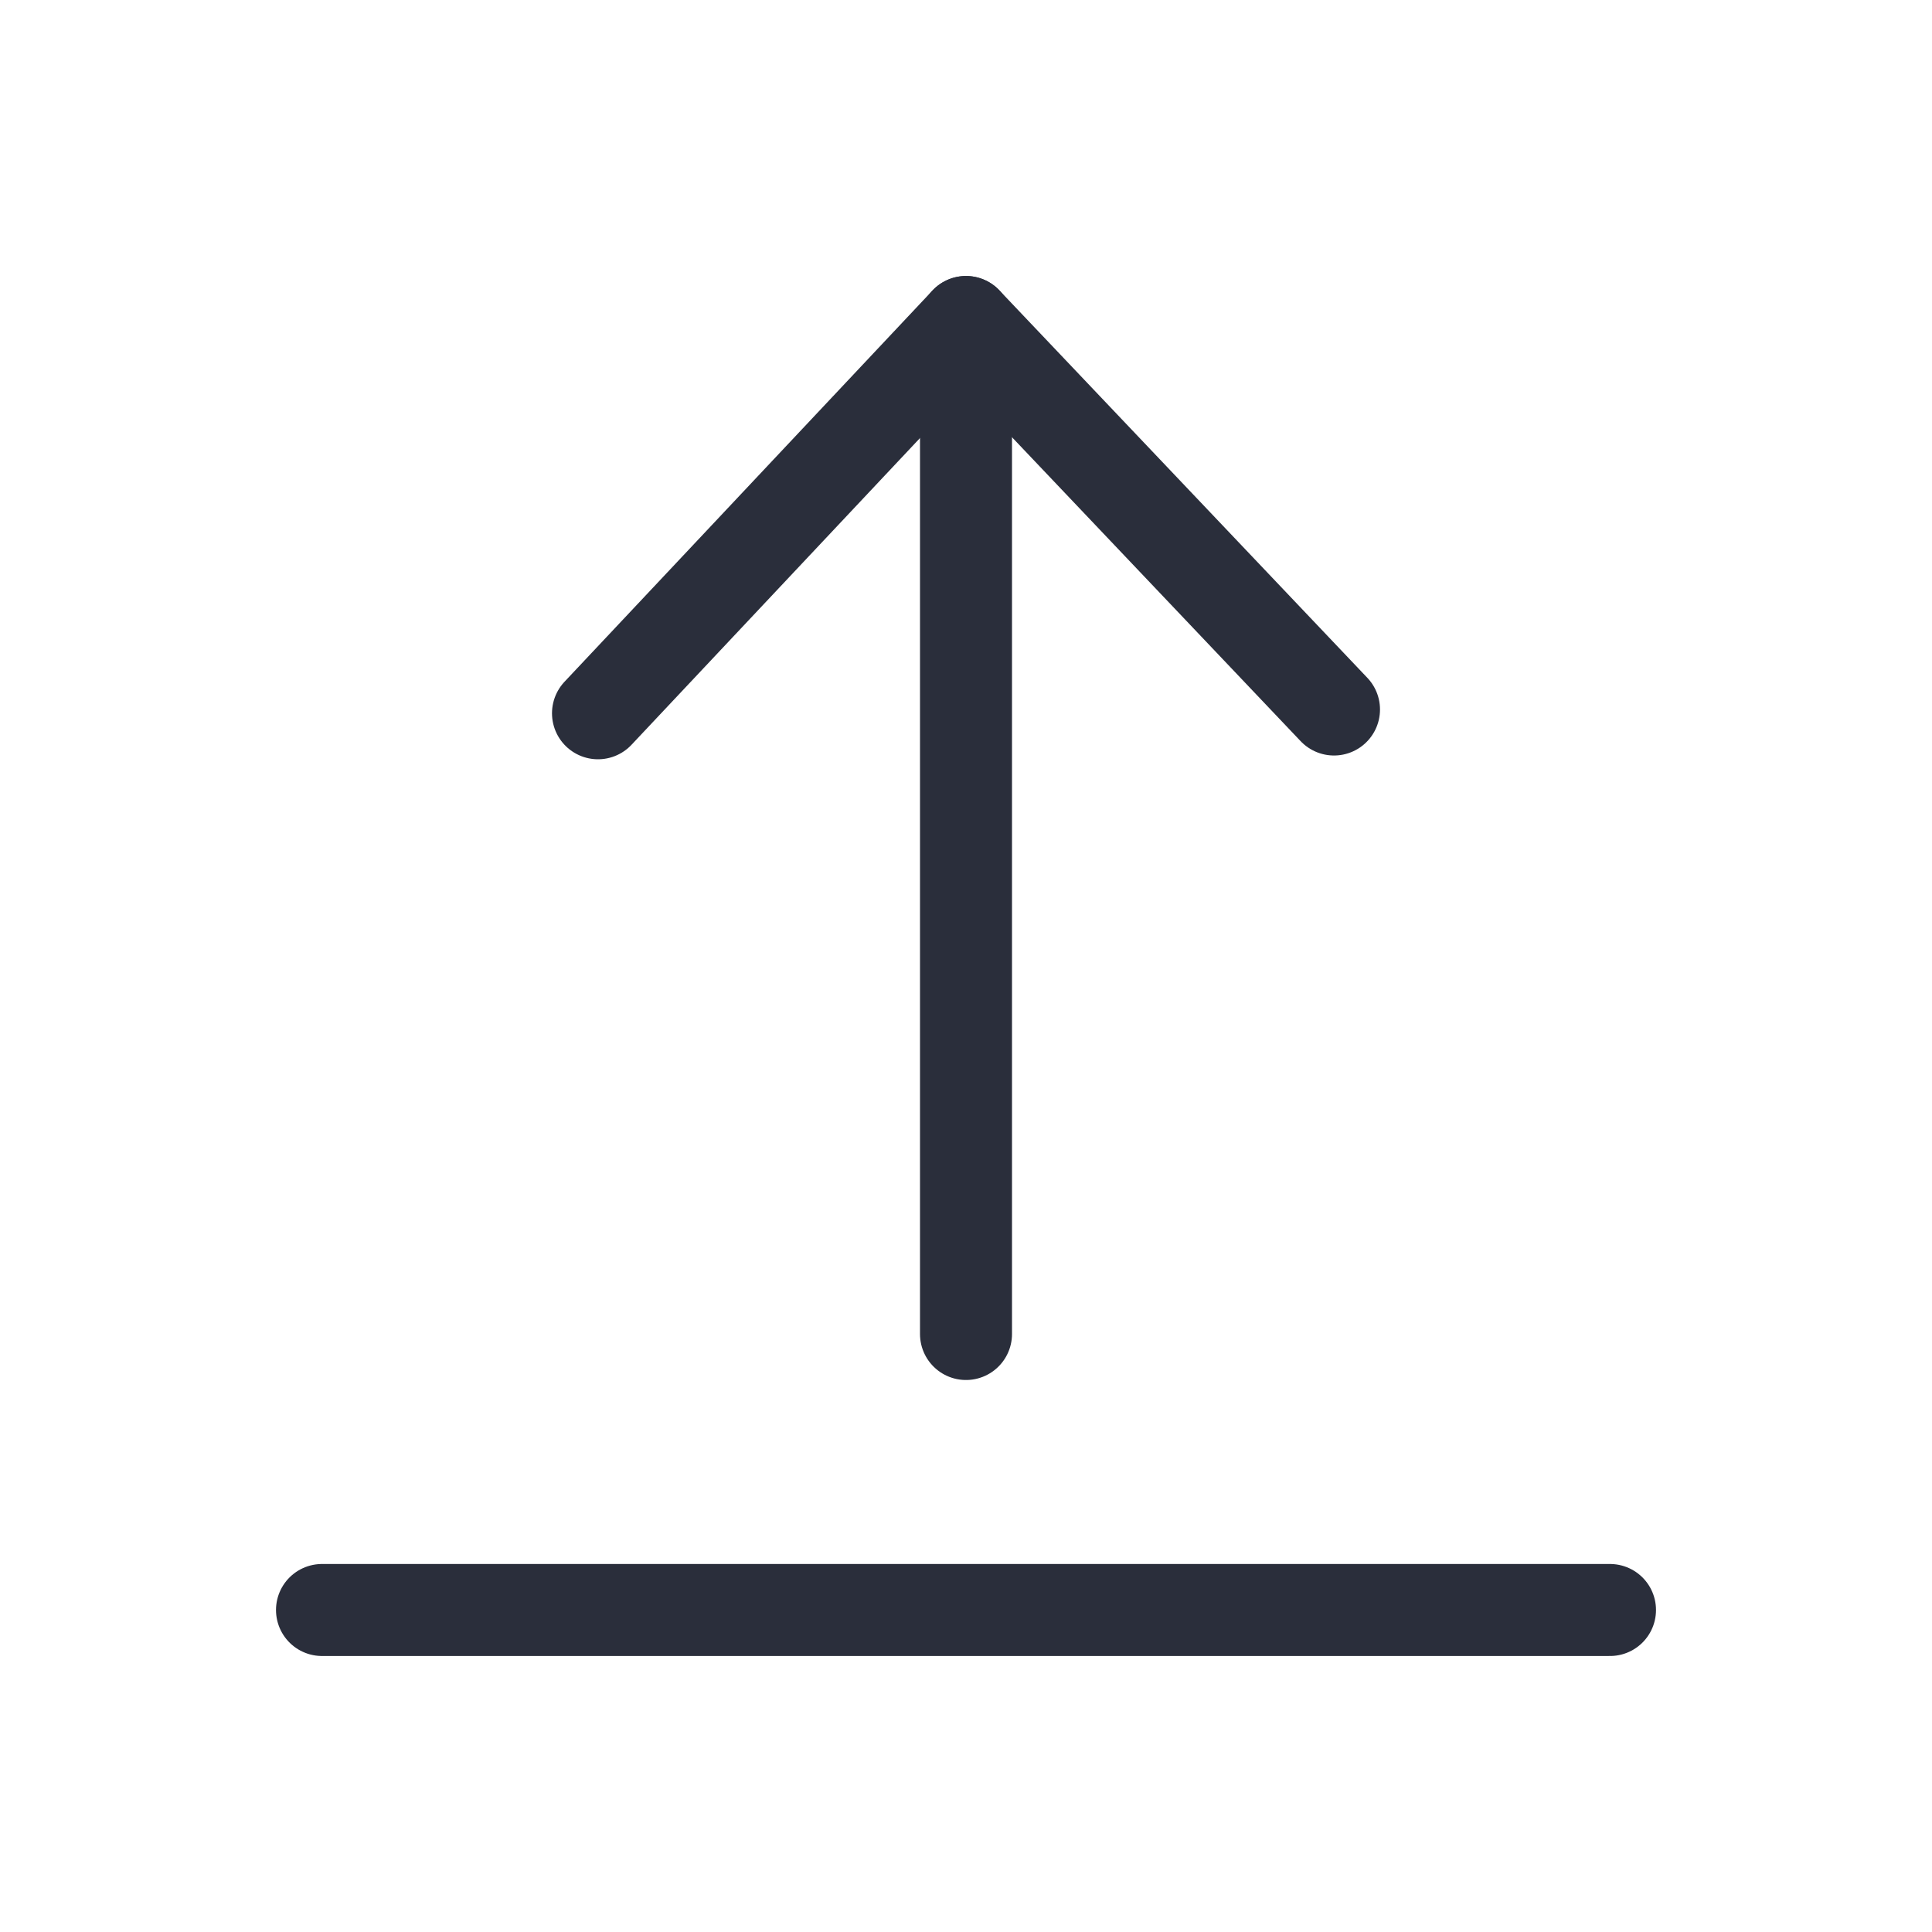
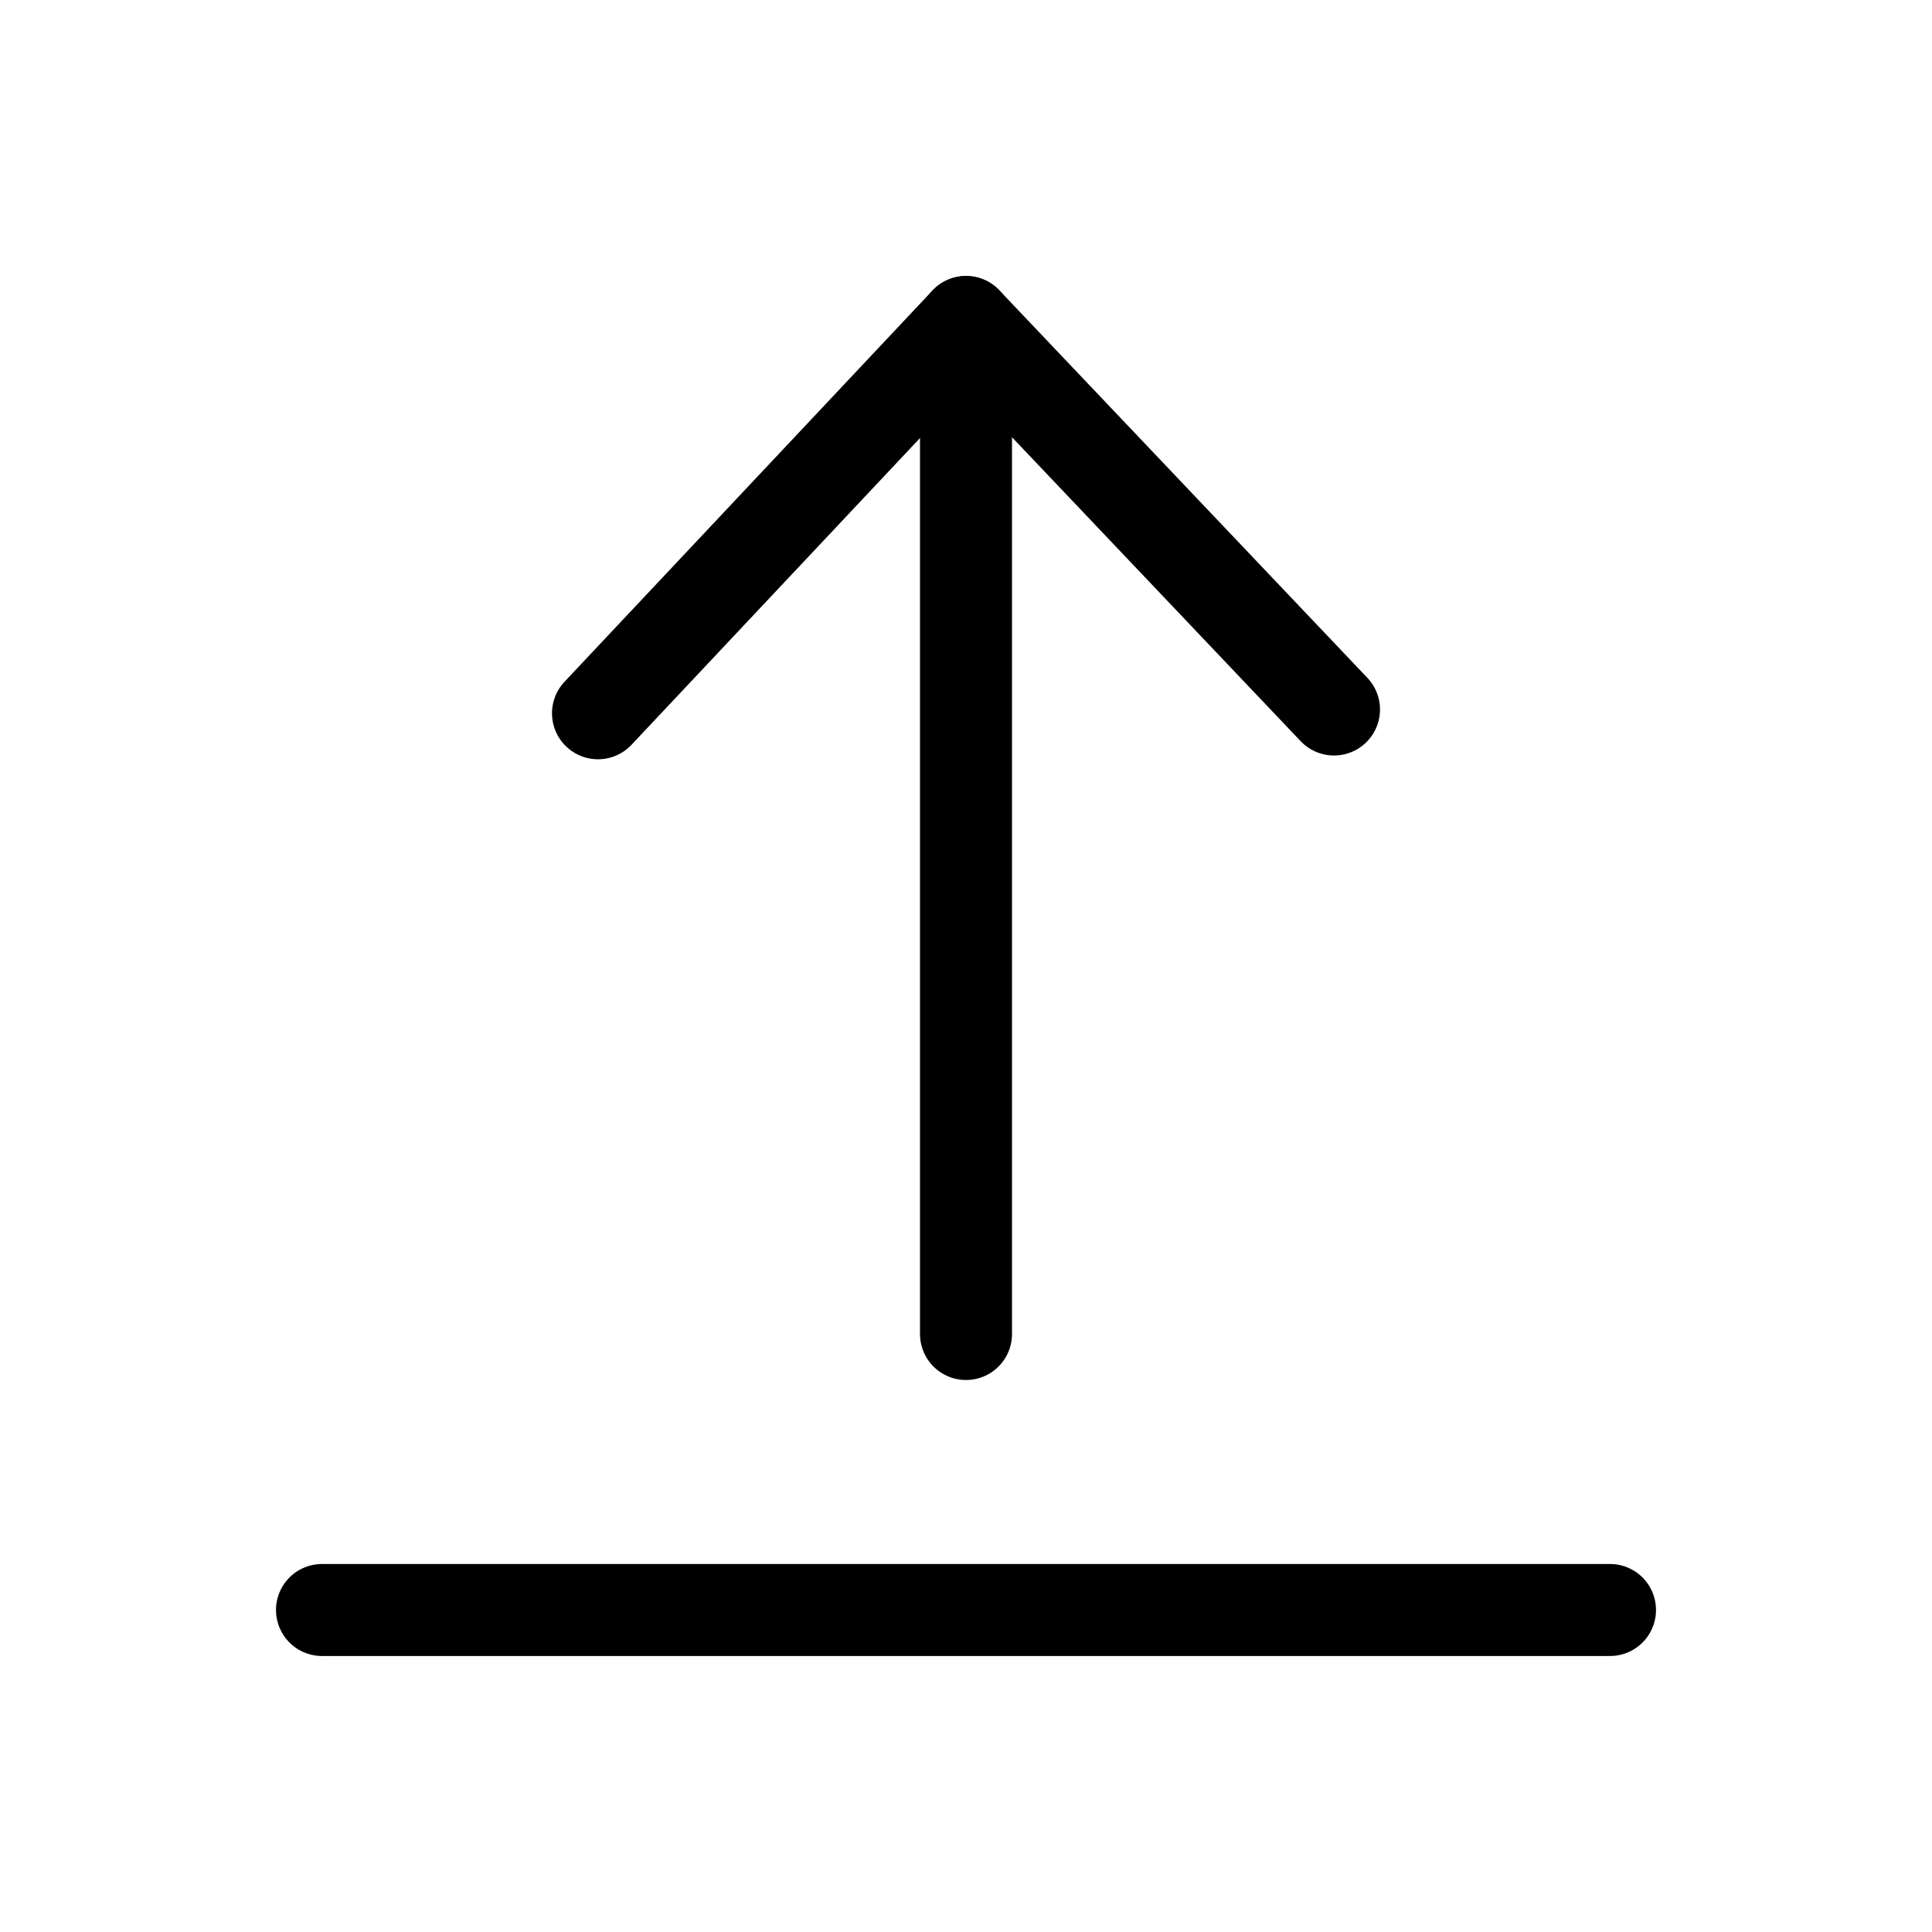
<svg xmlns="http://www.w3.org/2000/svg" height="21" viewBox="0 0 21 21" width="21">
-   <g fill="none" fill-rule="evenodd" stroke="#2a2e3b" stroke-linecap="round" stroke-linejoin="round" transform="translate(3 3)">
+   <g fill="none" fill-rule="evenodd" stroke="currentColor" stroke-linecap="round" stroke-linejoin="round" transform="translate(3 3)">
    <path d="m3.5 4.753 4-4.253 4 4.212" />
    <path d="m7.5.5v11" />
    <path d="m.5 14.5h14" />
  </g>
</svg>
